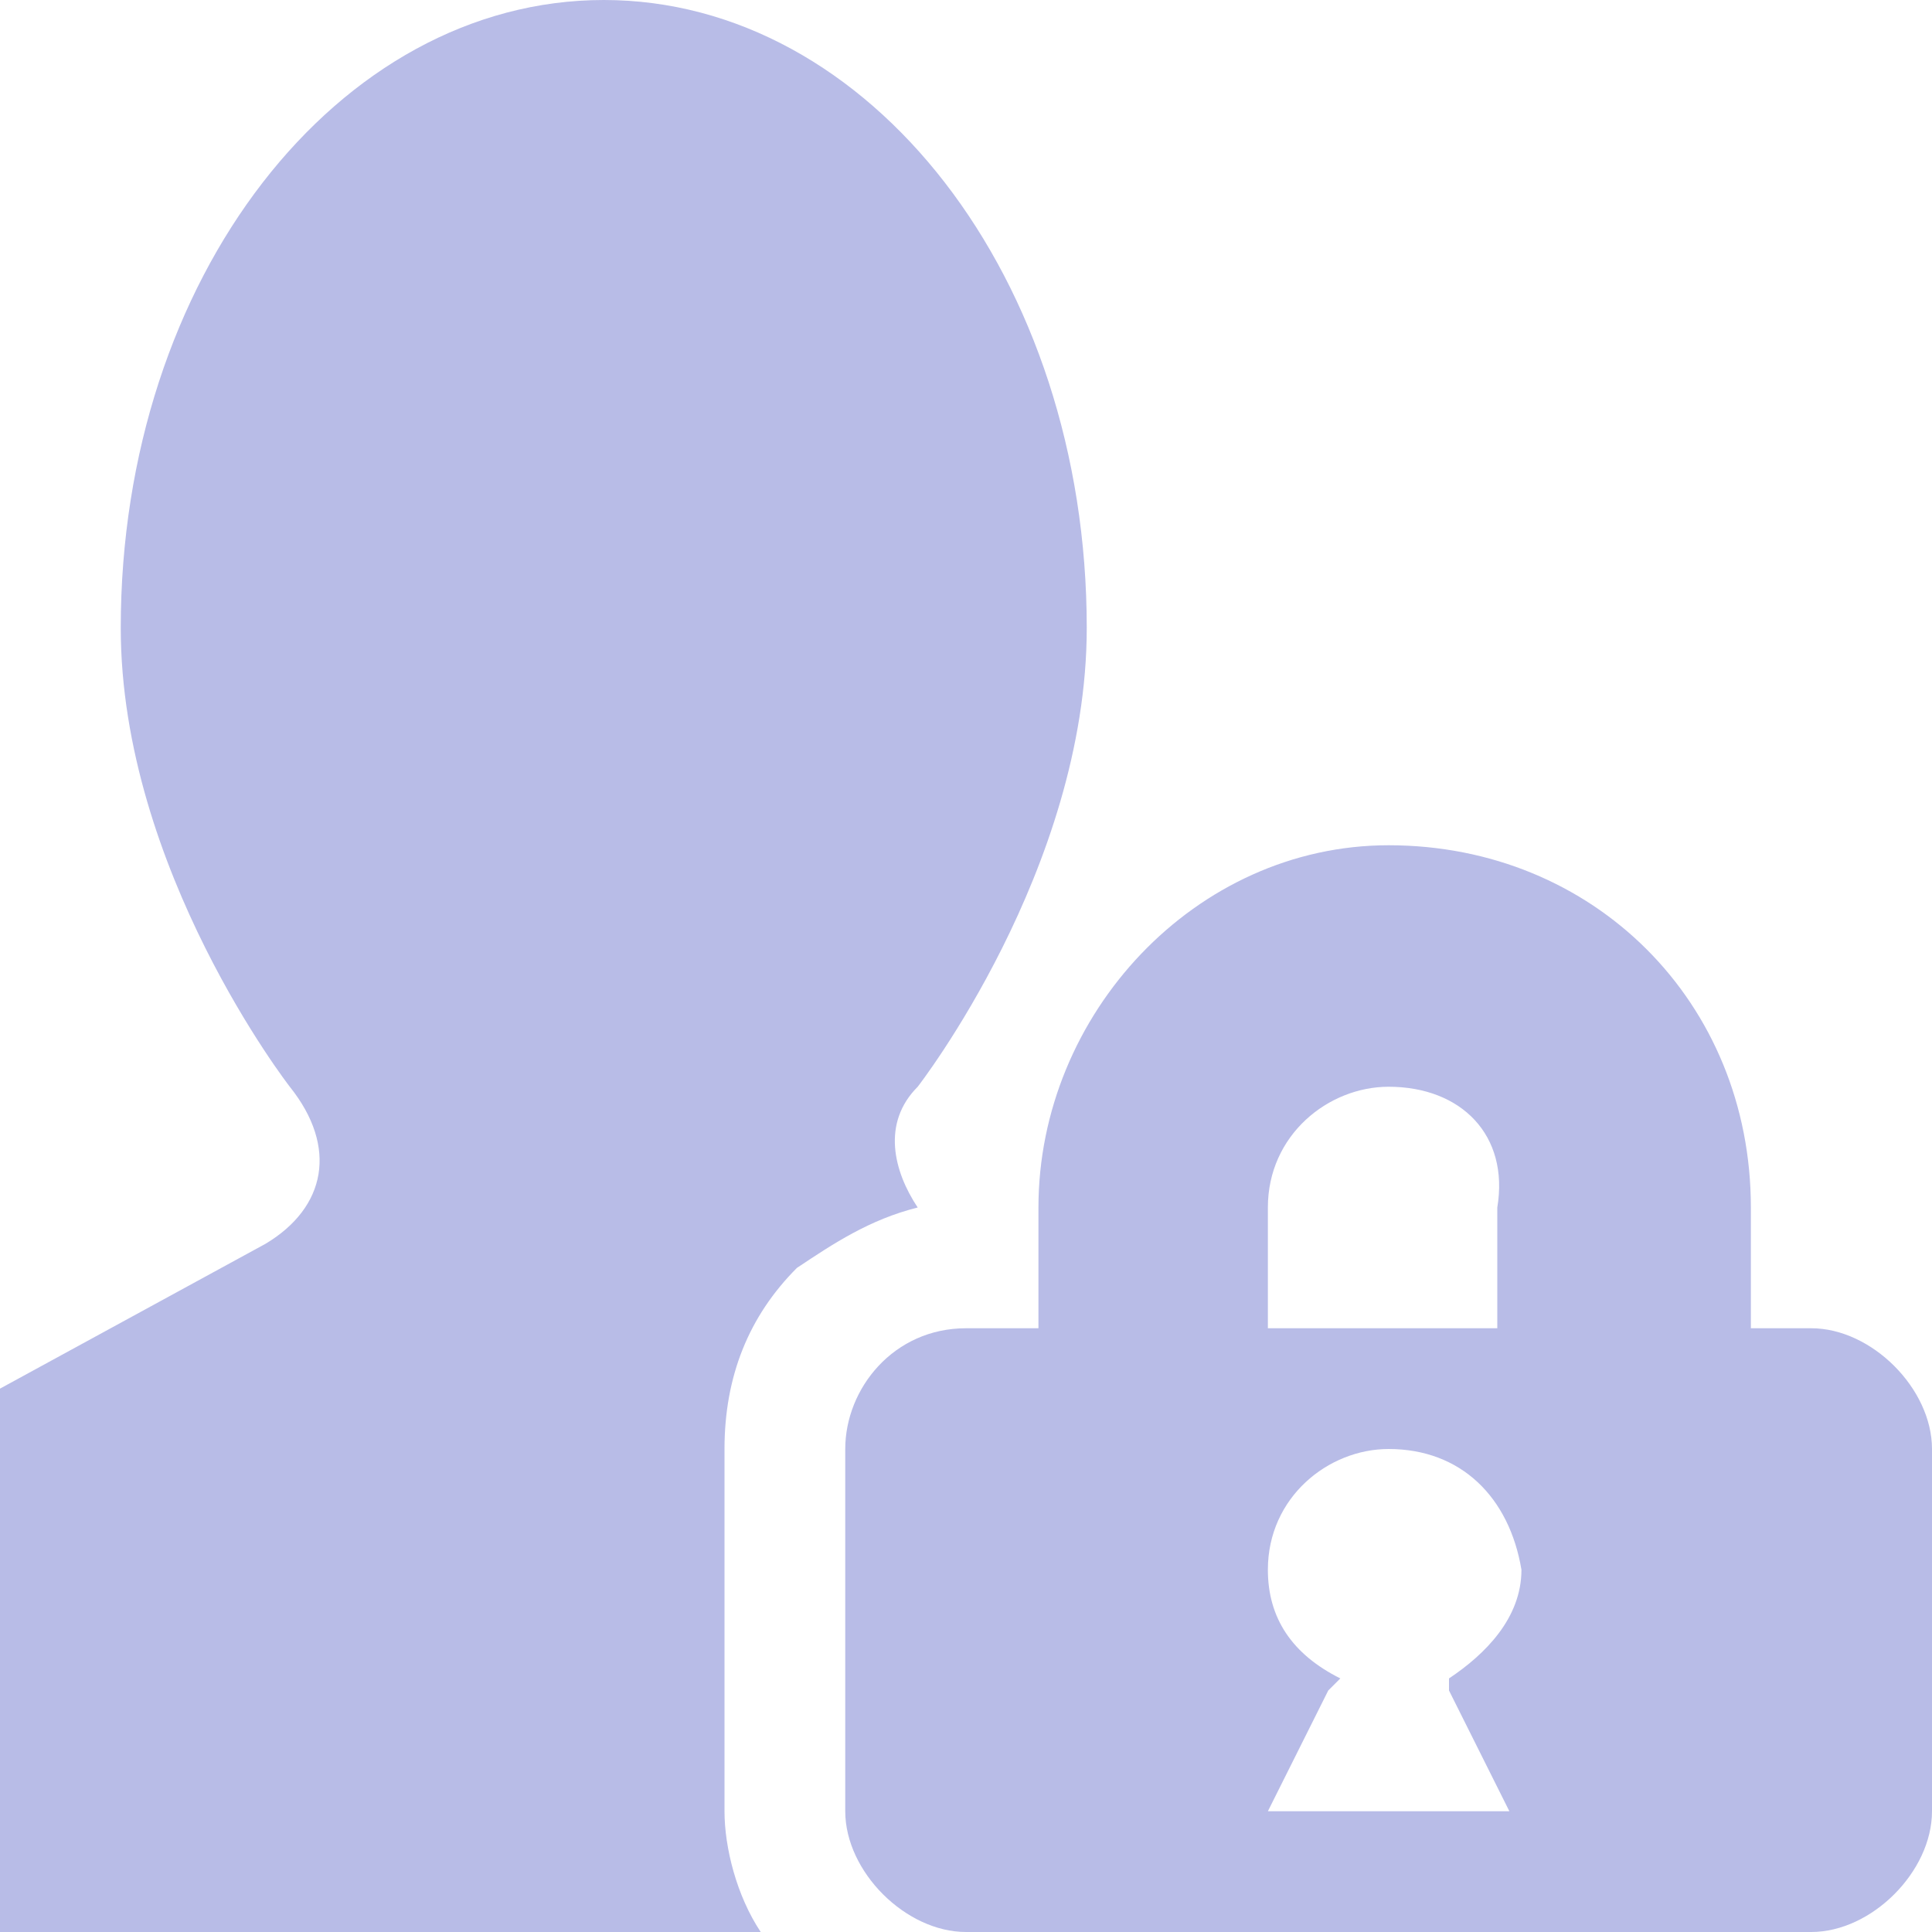
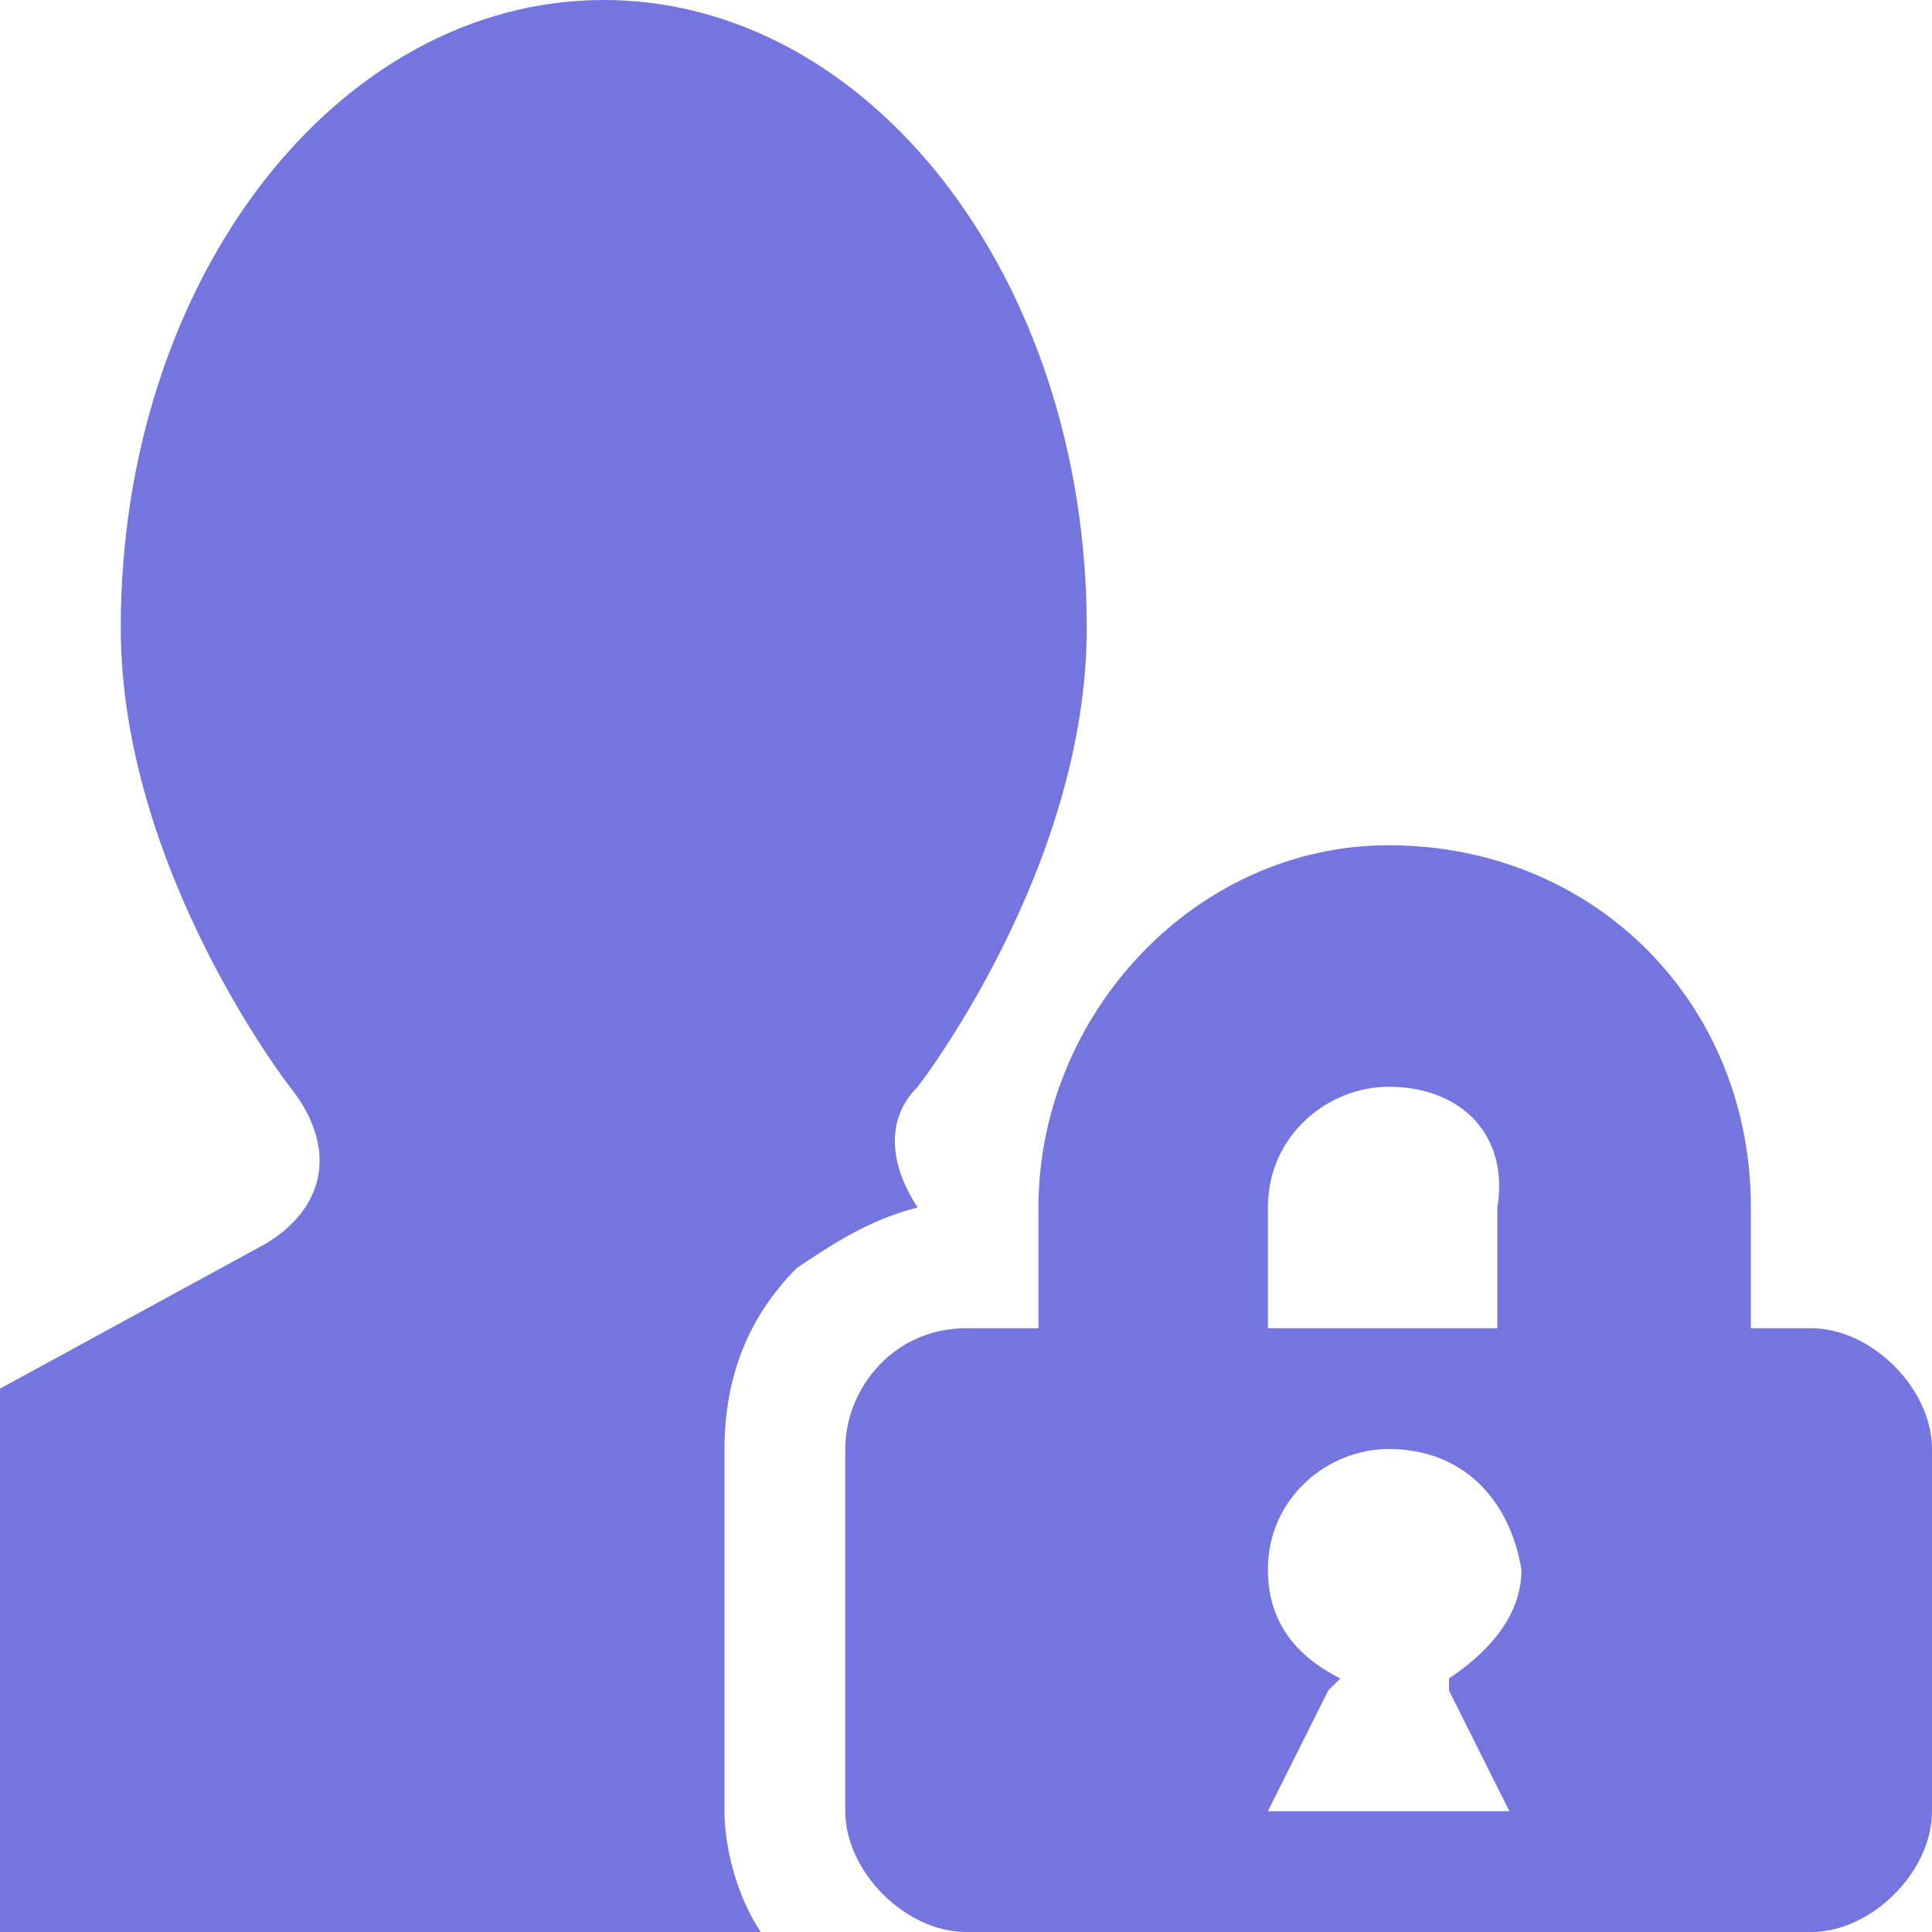
<svg xmlns="http://www.w3.org/2000/svg" width="16" height="16" viewBox="0 0 16 16" preserveAspectRatio="xMinYMid meet" overflow="visible">
-   <path d="M2.4 9S1 7.2 1 5.2C1 2.3 2.8 0 5 0s4 2.3 4 5.2C9 7.2 7.6 9 7.6 9c-.3.3-.2.7 0 1-.4.1-.7.3-1 .5-.4.4-.6.9-.6 1.5v3c0 .3.1.7.3 1H0v-4.5l2.2-1.2c.5-.3.6-.8.2-1.3zm12.1 1v1h.5c.5 0 1 .5 1 1v3c0 .5-.5 1-1 1H8c-.5 0-1-.5-1-1v-3c0-.5.4-1 1-1h.6v-1c0-1.6 1.3-3 2.9-3 1.7 0 3 1.3 3 3zm-3 2c-.5 0-1 .4-1 1 0 .4.2.7.6.9l-.1.1-.5 1h2l-.5-1v-.1c.3-.2.6-.5.6-.9-.1-.6-.5-1-1.1-1zm0-3c-.5 0-1 .4-1 1v1h1.9v-1c.1-.6-.3-1-.9-1z" fill="#b8bce7" />
+   <path d="M2.4 9S1 7.2 1 5.2C1 2.3 2.8 0 5 0s4 2.3 4 5.2C9 7.2 7.6 9 7.6 9c-.3.3-.2.7 0 1-.4.1-.7.3-1 .5-.4.4-.6.9-.6 1.5v3c0 .3.1.7.3 1H0v-4.5l2.2-1.2c.5-.3.6-.8.2-1.3zm12.1 1v1h.5c.5 0 1 .5 1 1v3c0 .5-.5 1-1 1H8c-.5 0-1-.5-1-1v-3c0-.5.4-1 1-1h.6v-1c0-1.6 1.3-3 2.9-3 1.7 0 3 1.3 3 3zm-3 2c-.5 0-1 .4-1 1 0 .4.2.7.6.9l-.1.1-.5 1h2l-.5-1v-.1c.3-.2.6-.5.6-.9-.1-.6-.5-1-1.1-1zm0-3c-.5 0-1 .4-1 1v1h1.9v-1c.1-.6-.3-1-.9-1z" fill="#7575E0" />
</svg>
